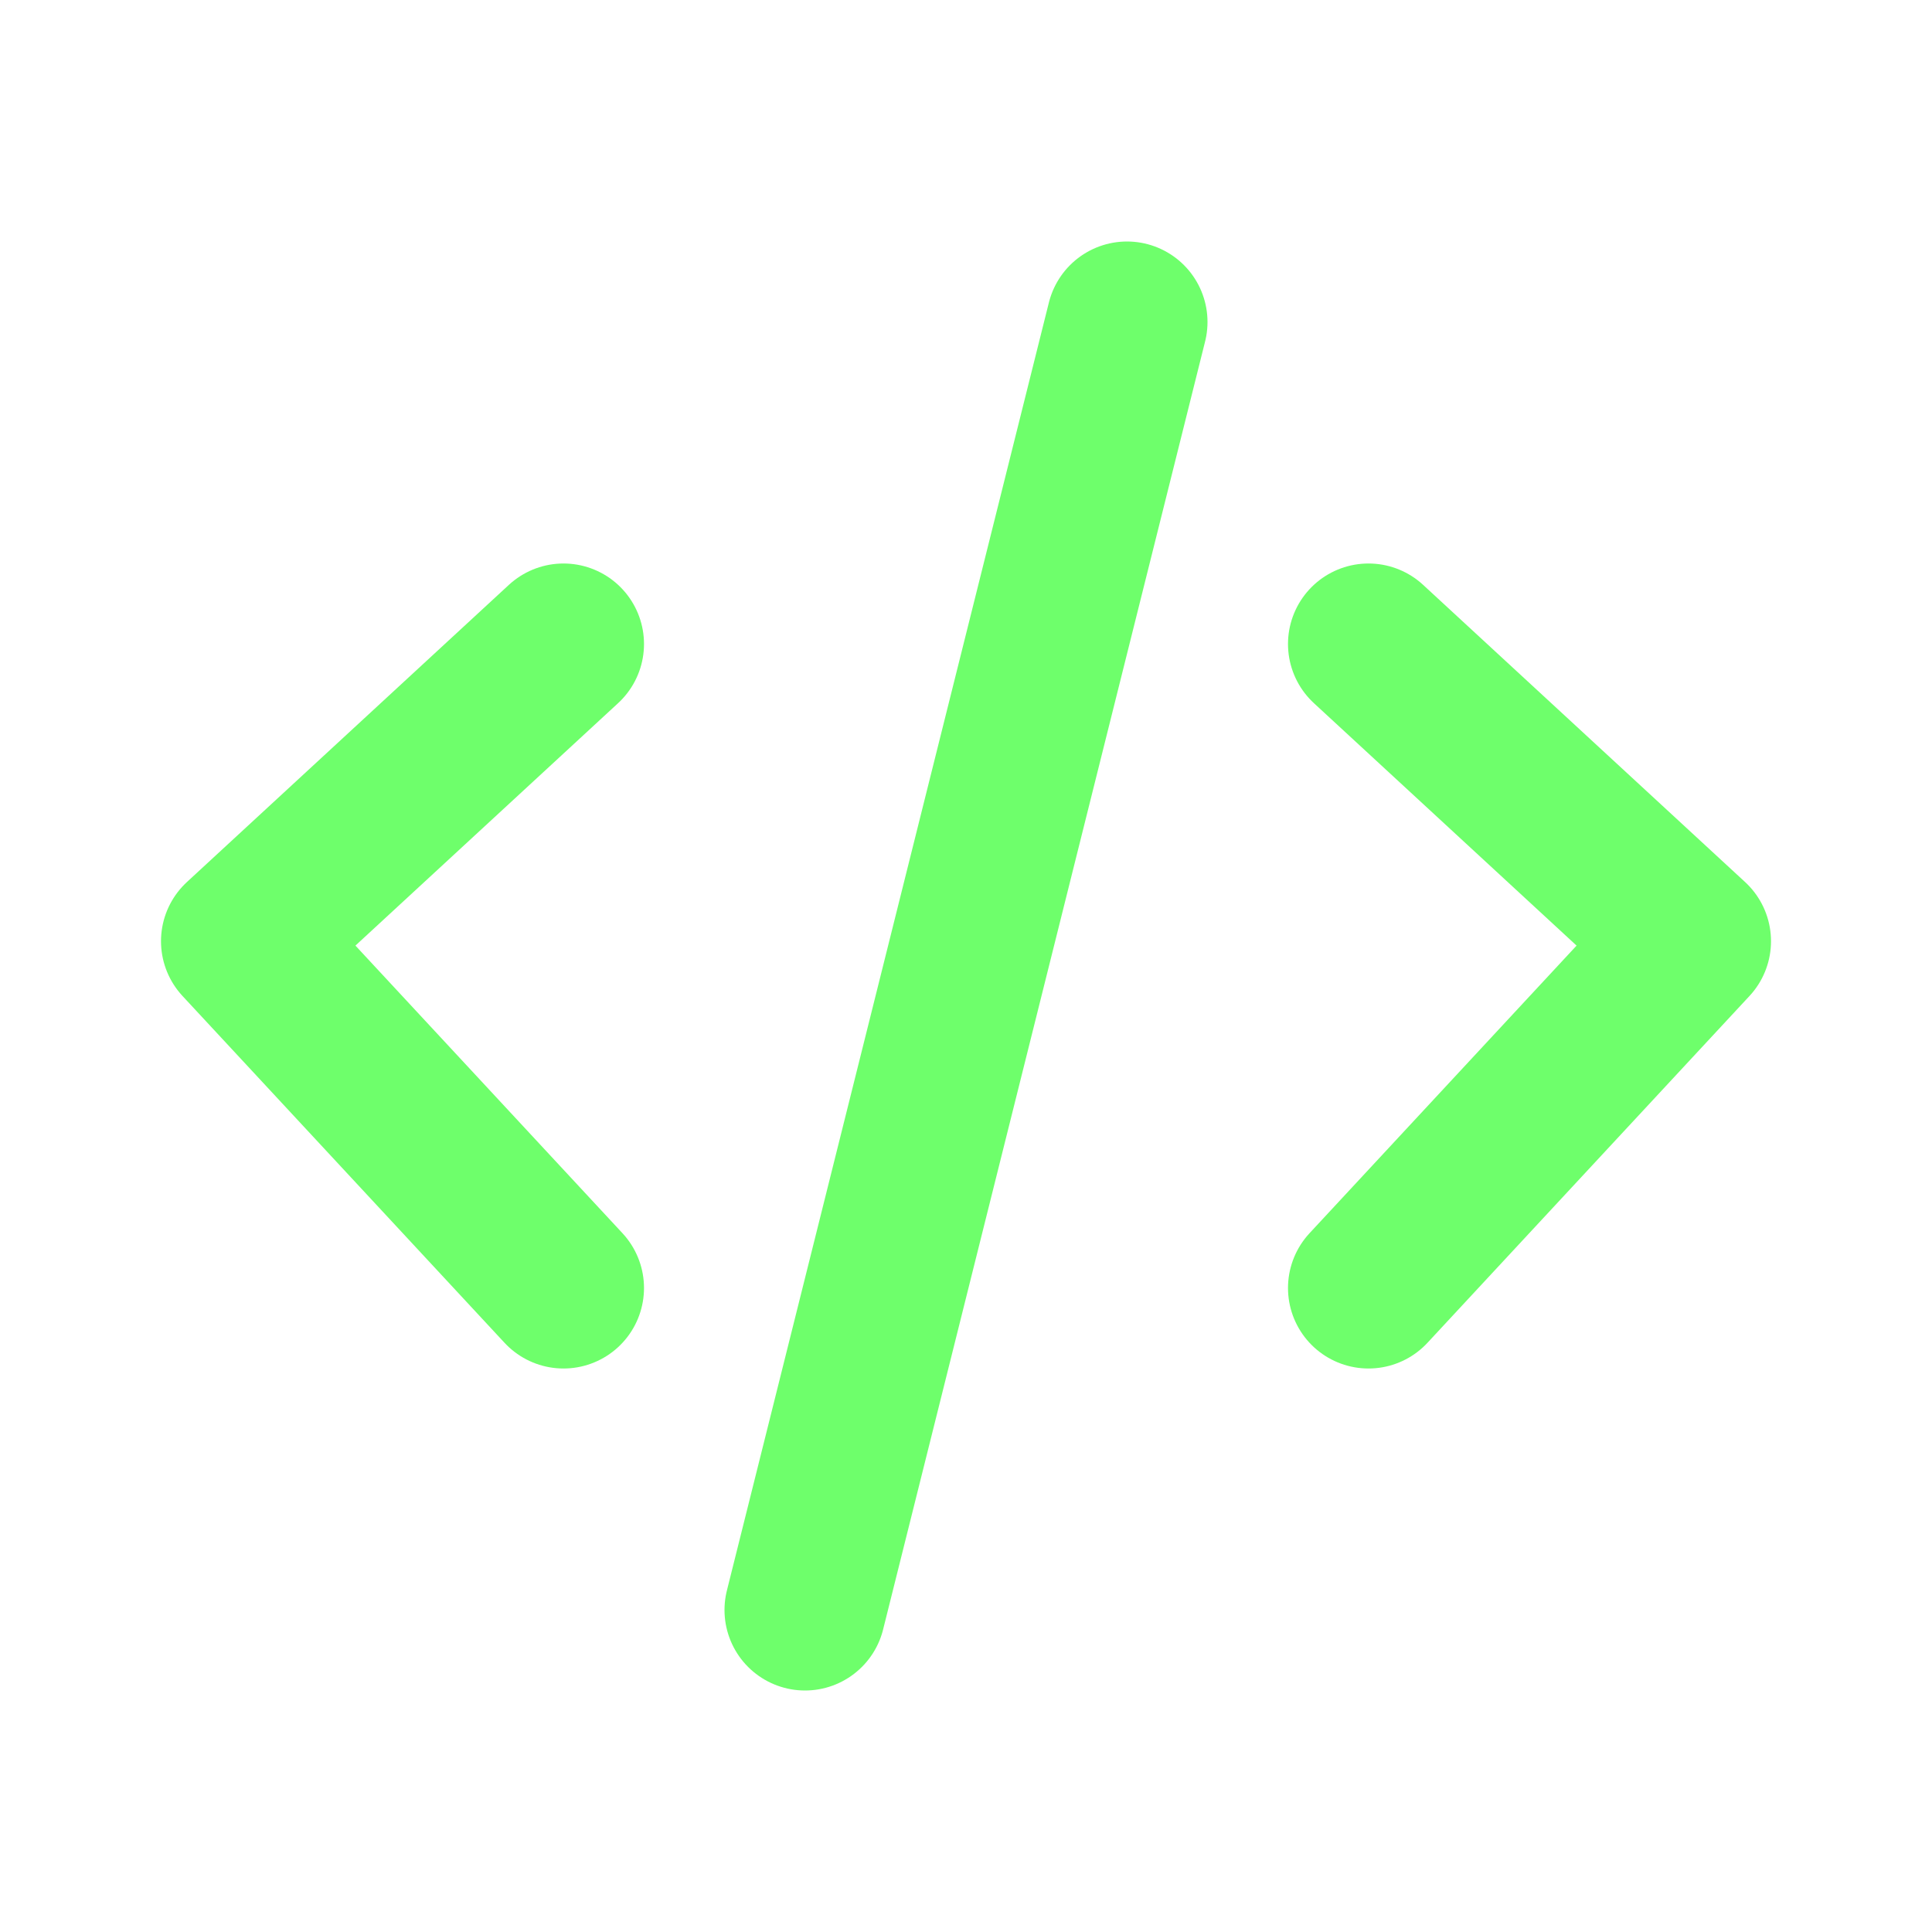
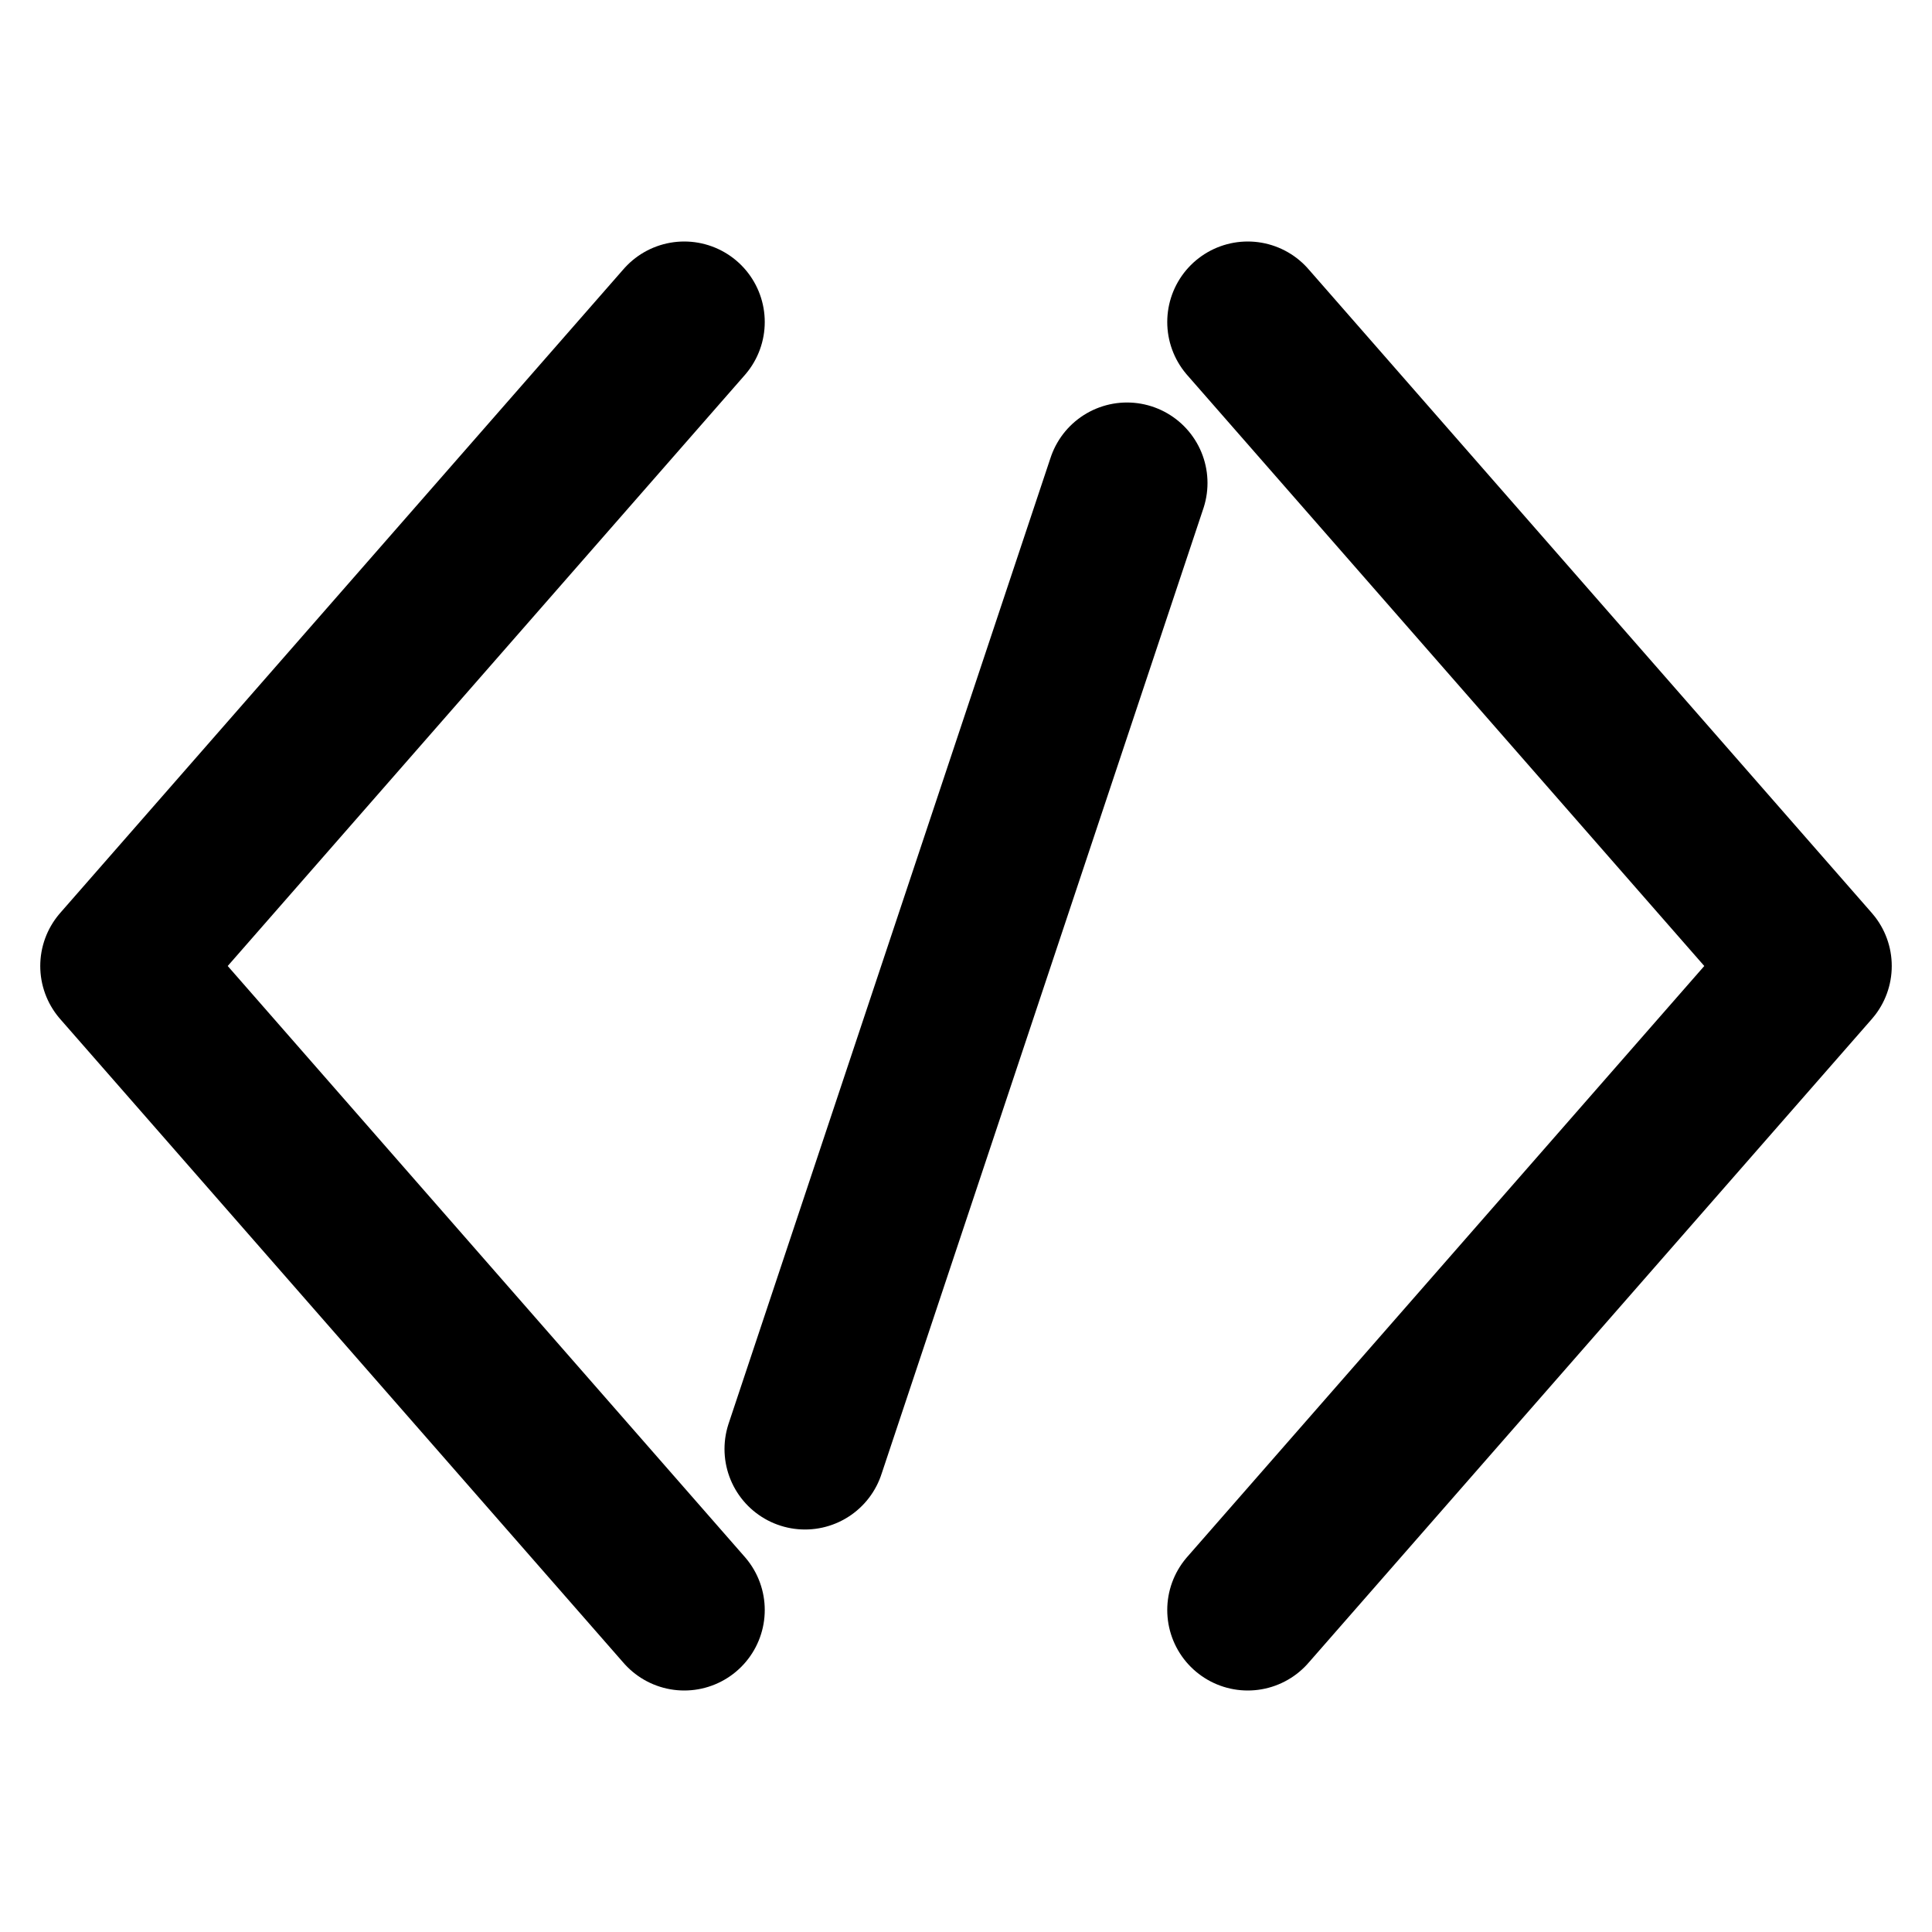
- <svg xmlns="http://www.w3.org/2000/svg" width="800px" height="800px" viewBox="0 0 24 24" fill="none">
-   <g id="SVGRepo_bgCarrier" stroke-width="0" />
-   <g id="SVGRepo_tracerCarrier" stroke-linecap="round" stroke-linejoin="round" />
-   <g id="SVGRepo_iconCarrier">
-     <path d="M7 8L3 11.692L7 16M17 8L21 11.692L17 16M14 4L10 20" stroke="#6eff6b" stroke-width="2" stroke-linecap="round" stroke-linejoin="round" />
-   </g>
+ <svg viewBox="0 0 24 24" fill="currentColor">
+   <path d="M8.5 4L1.5 12L8.5 20M15.5 4L22.5 12L15.5 20M14 6L10 18" stroke="currentColor" stroke-width="2" fill="none" stroke-linecap="round" stroke-linejoin="round" />
</svg>
